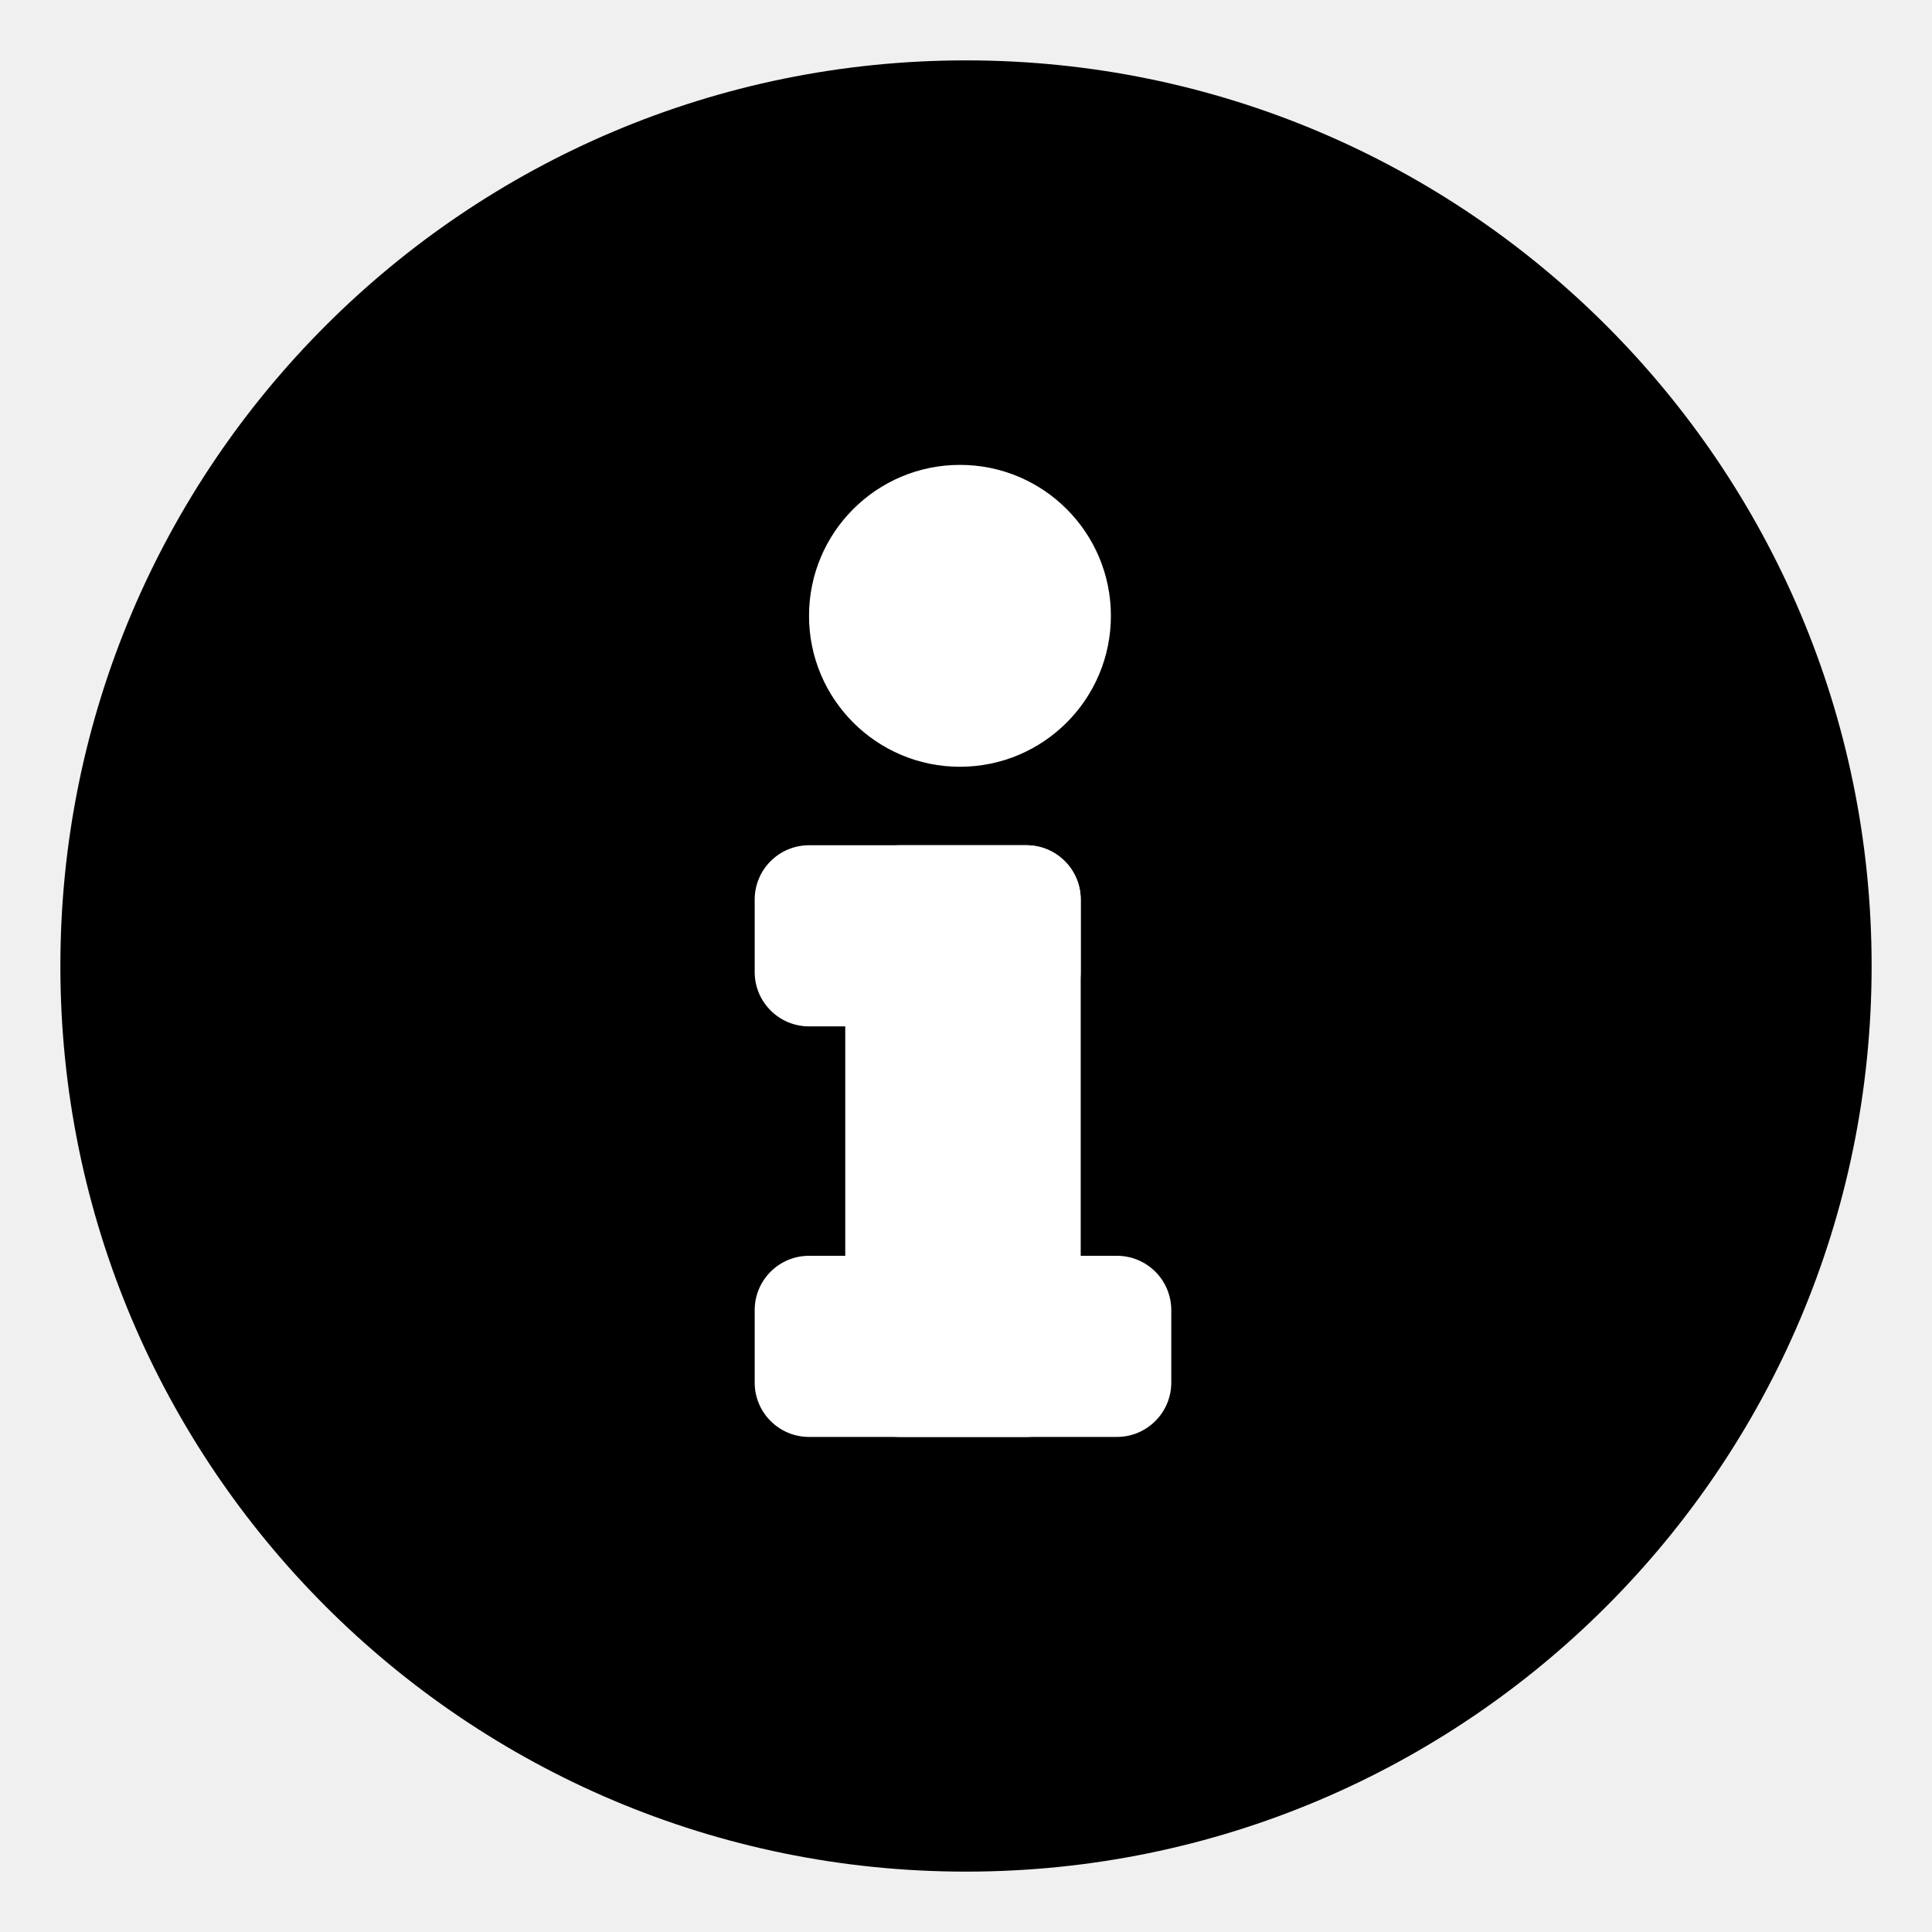
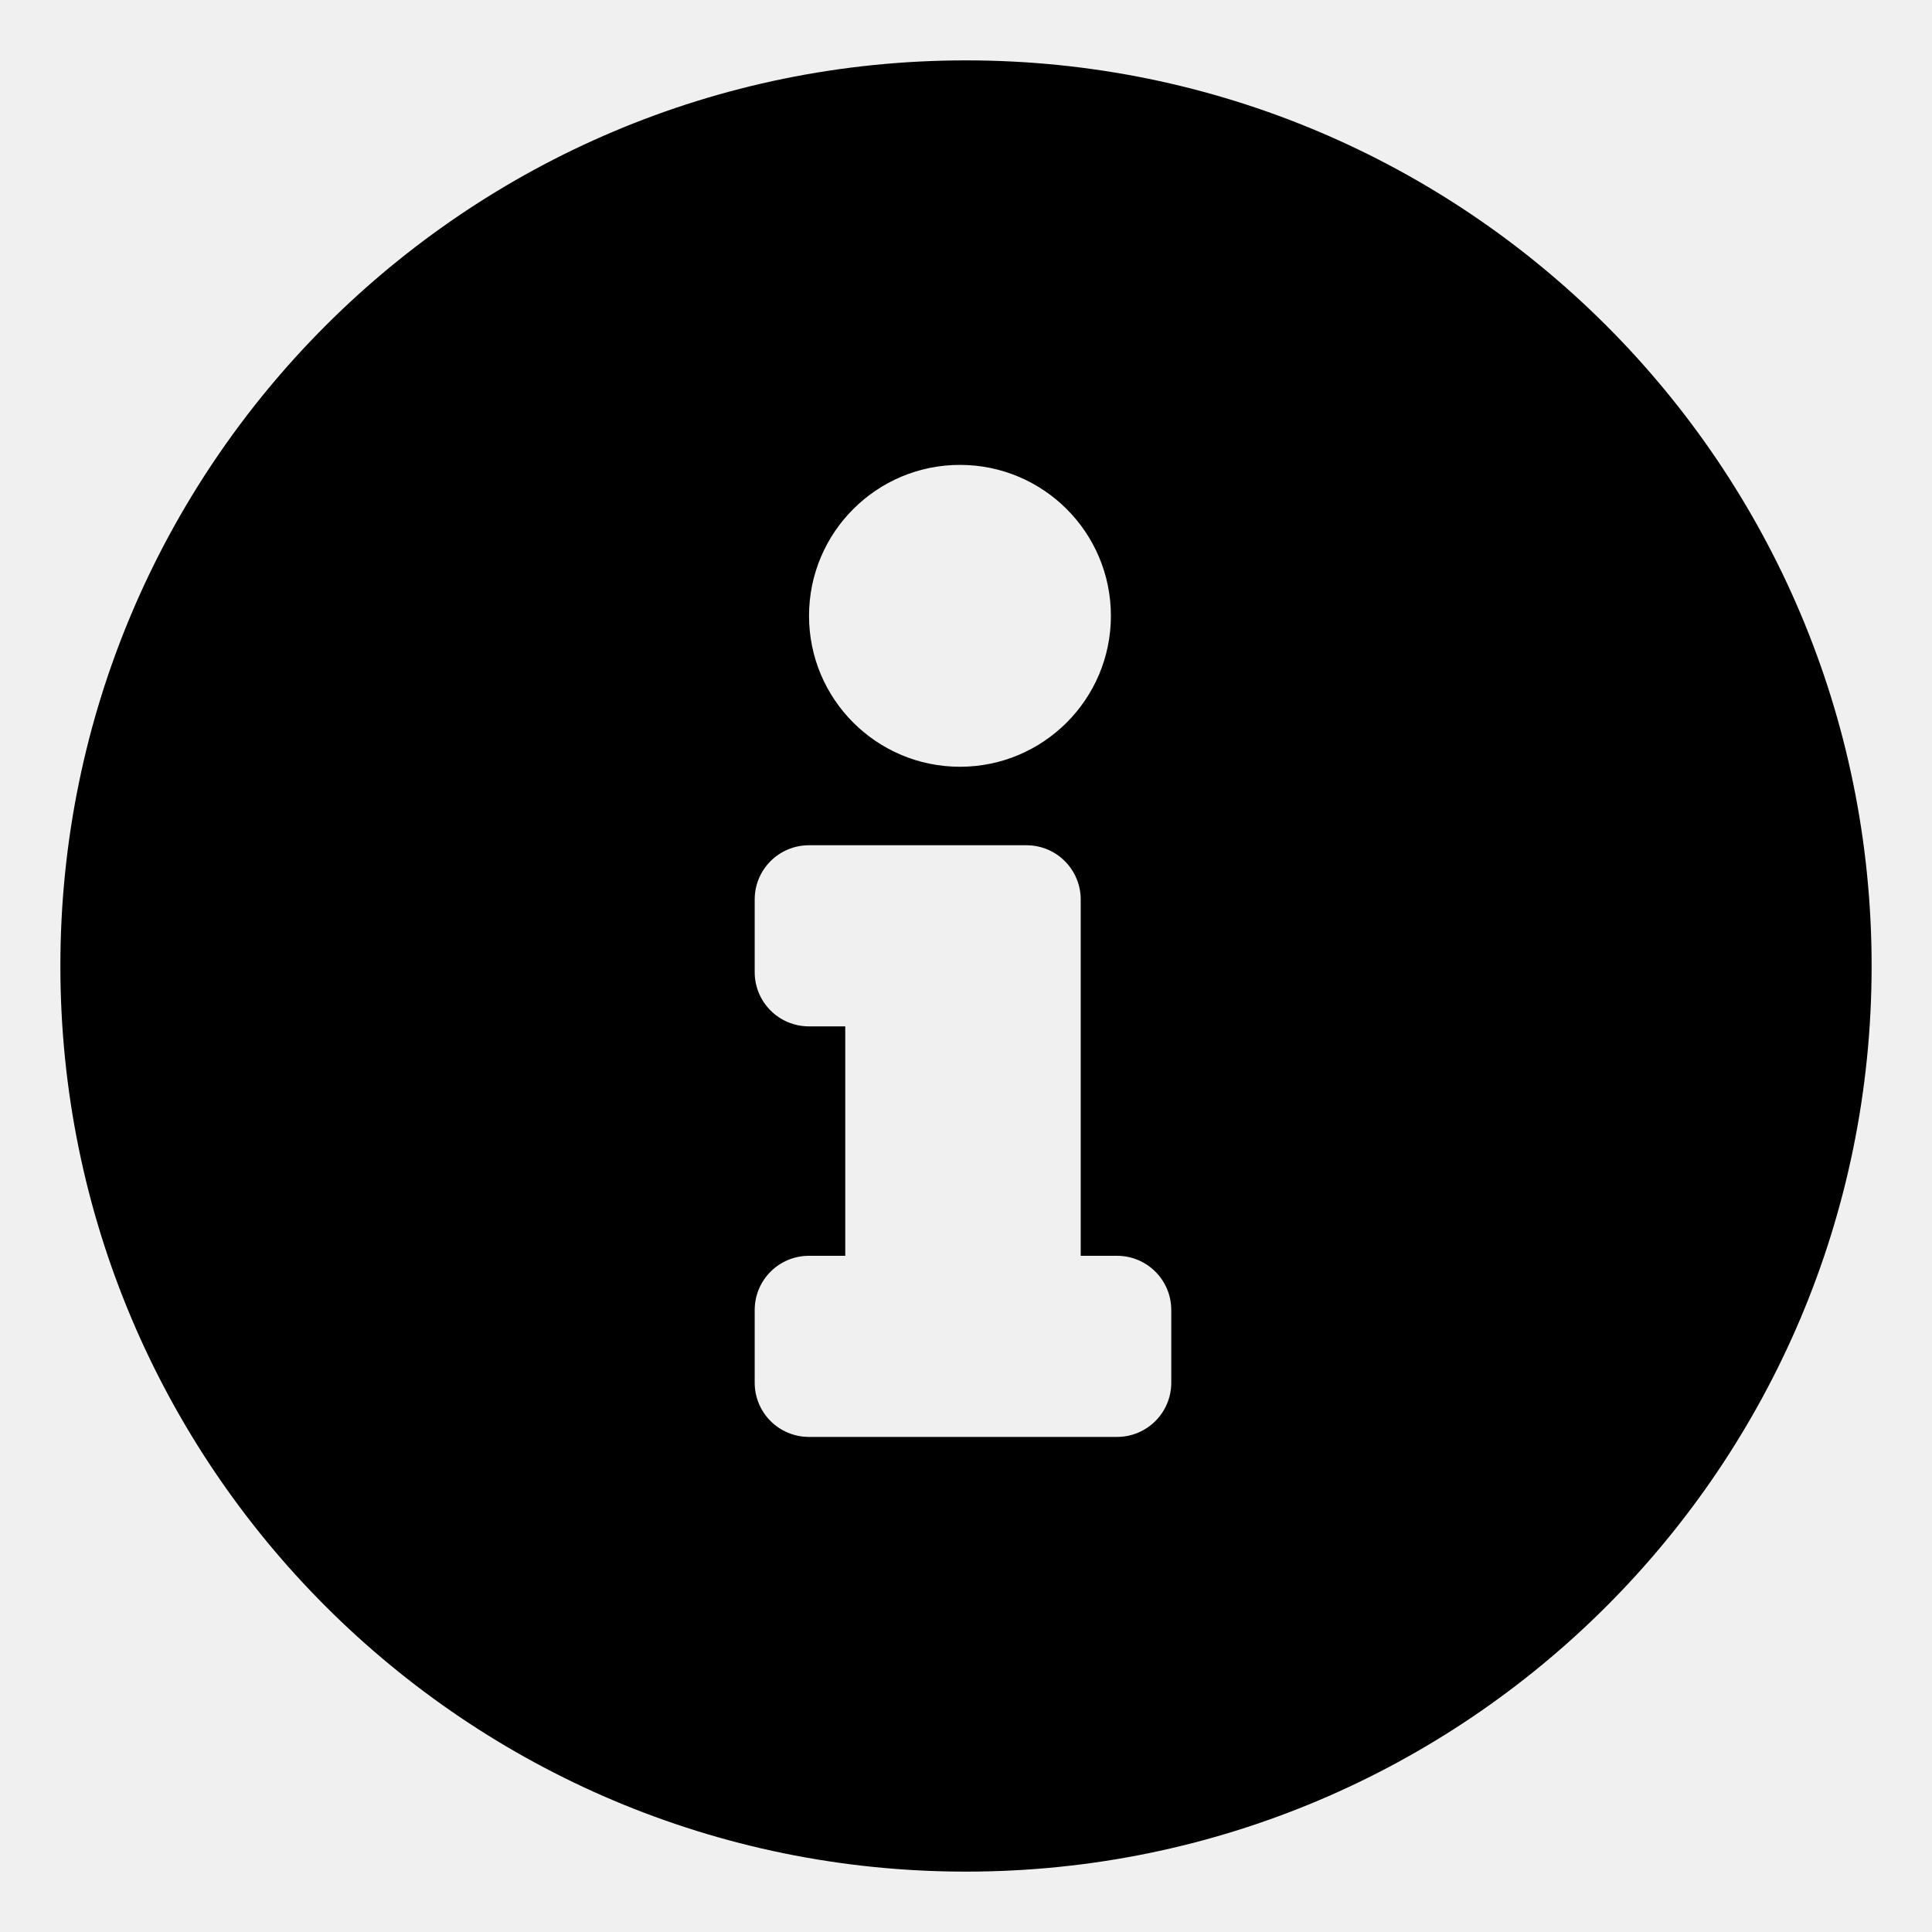
- <svg xmlns="http://www.w3.org/2000/svg" width="320" height="320" viewBox="0 0 320 320" version="1.1" id="info-icon">
-   <defs>
-     <style type="text/css">
-      .background{ fill: black; }
-      .i{ fill: white; }
-    </style>
-   </defs>
-   <circle class="background" r="150" cx="160" cy="160" />
-   <g class="i">
-     <circle r="25" cx="159" cy="102" />
-     <rect x="125" y="140" rx="9" ry="9" width="54" height="30" />
-     <rect x="125" y="208" rx="9" ry="9" width="69" height="30" />
-     <rect x="140" y="140" rx="9" ry="9" width="39" height="98" />
+ <svg xmlns="http://www.w3.org/2000/svg" viewBox="0 0 320 320" version="1.1">
+   <g id="icon-info">
+     <path d="M 160 10 A 150 150 0 0 0 10 160 A 150 150 0 0 0 160 310 A 150 150 0 0 0 310 160 A 150 150 0 0 0 160 10 z M 159 77 A 25 25 0 0 1 184 102 A 25 25 0 0 1 159 127 A 25 25 0 0 1 134 102 A 25 25 0 0 1 159 77 z M 134 140 L 149 140 L 170 140 C 174.986 140 179 144.014 179 149 L 179 161 L 179 208 L 185 208 C 189.986 208 194 212.014 194 217 L 194 229 C 194 233.986 189.986 238 185 238 L 134 238 C 129.014 238 125 233.986 125 229 L 125 217 C 125 212.014 129.014 208 134 208 L 140 208 L 140 170 L 134 170 C 129.014 170 125 165.986 125 161 L 125 149 C 125 144.014 129.014 140 134 140 z " />
  </g>
</svg>
